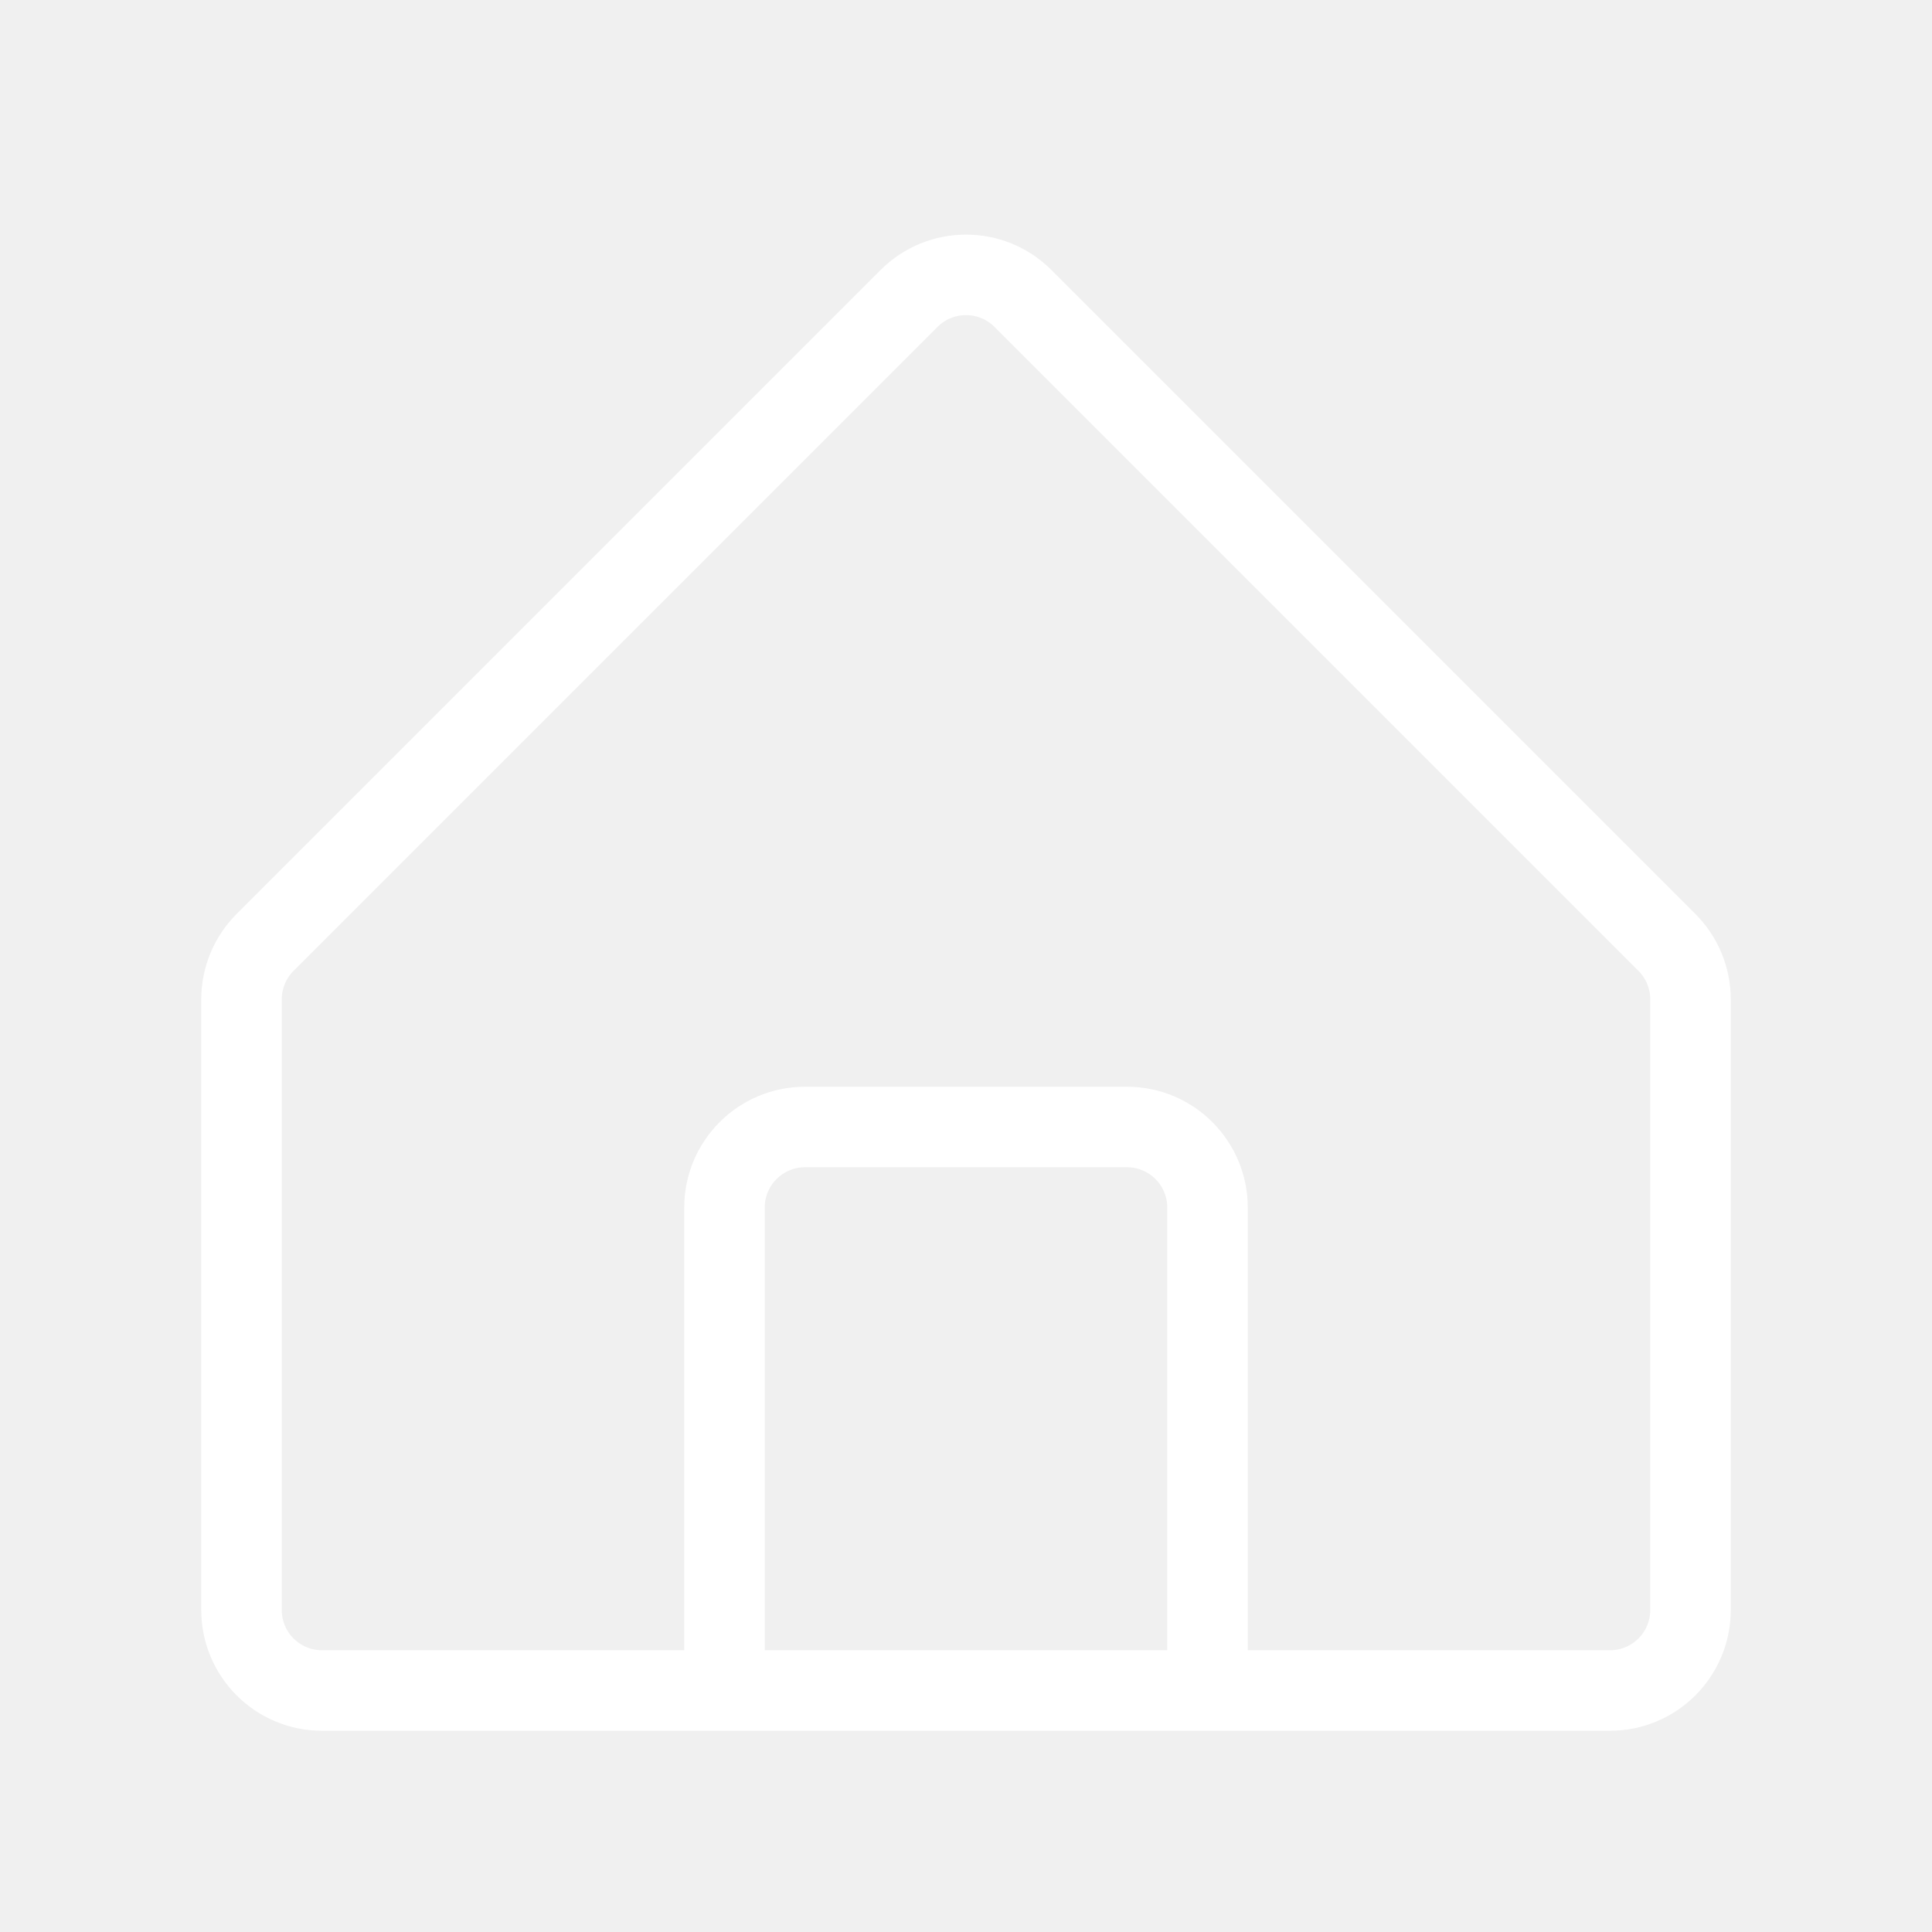
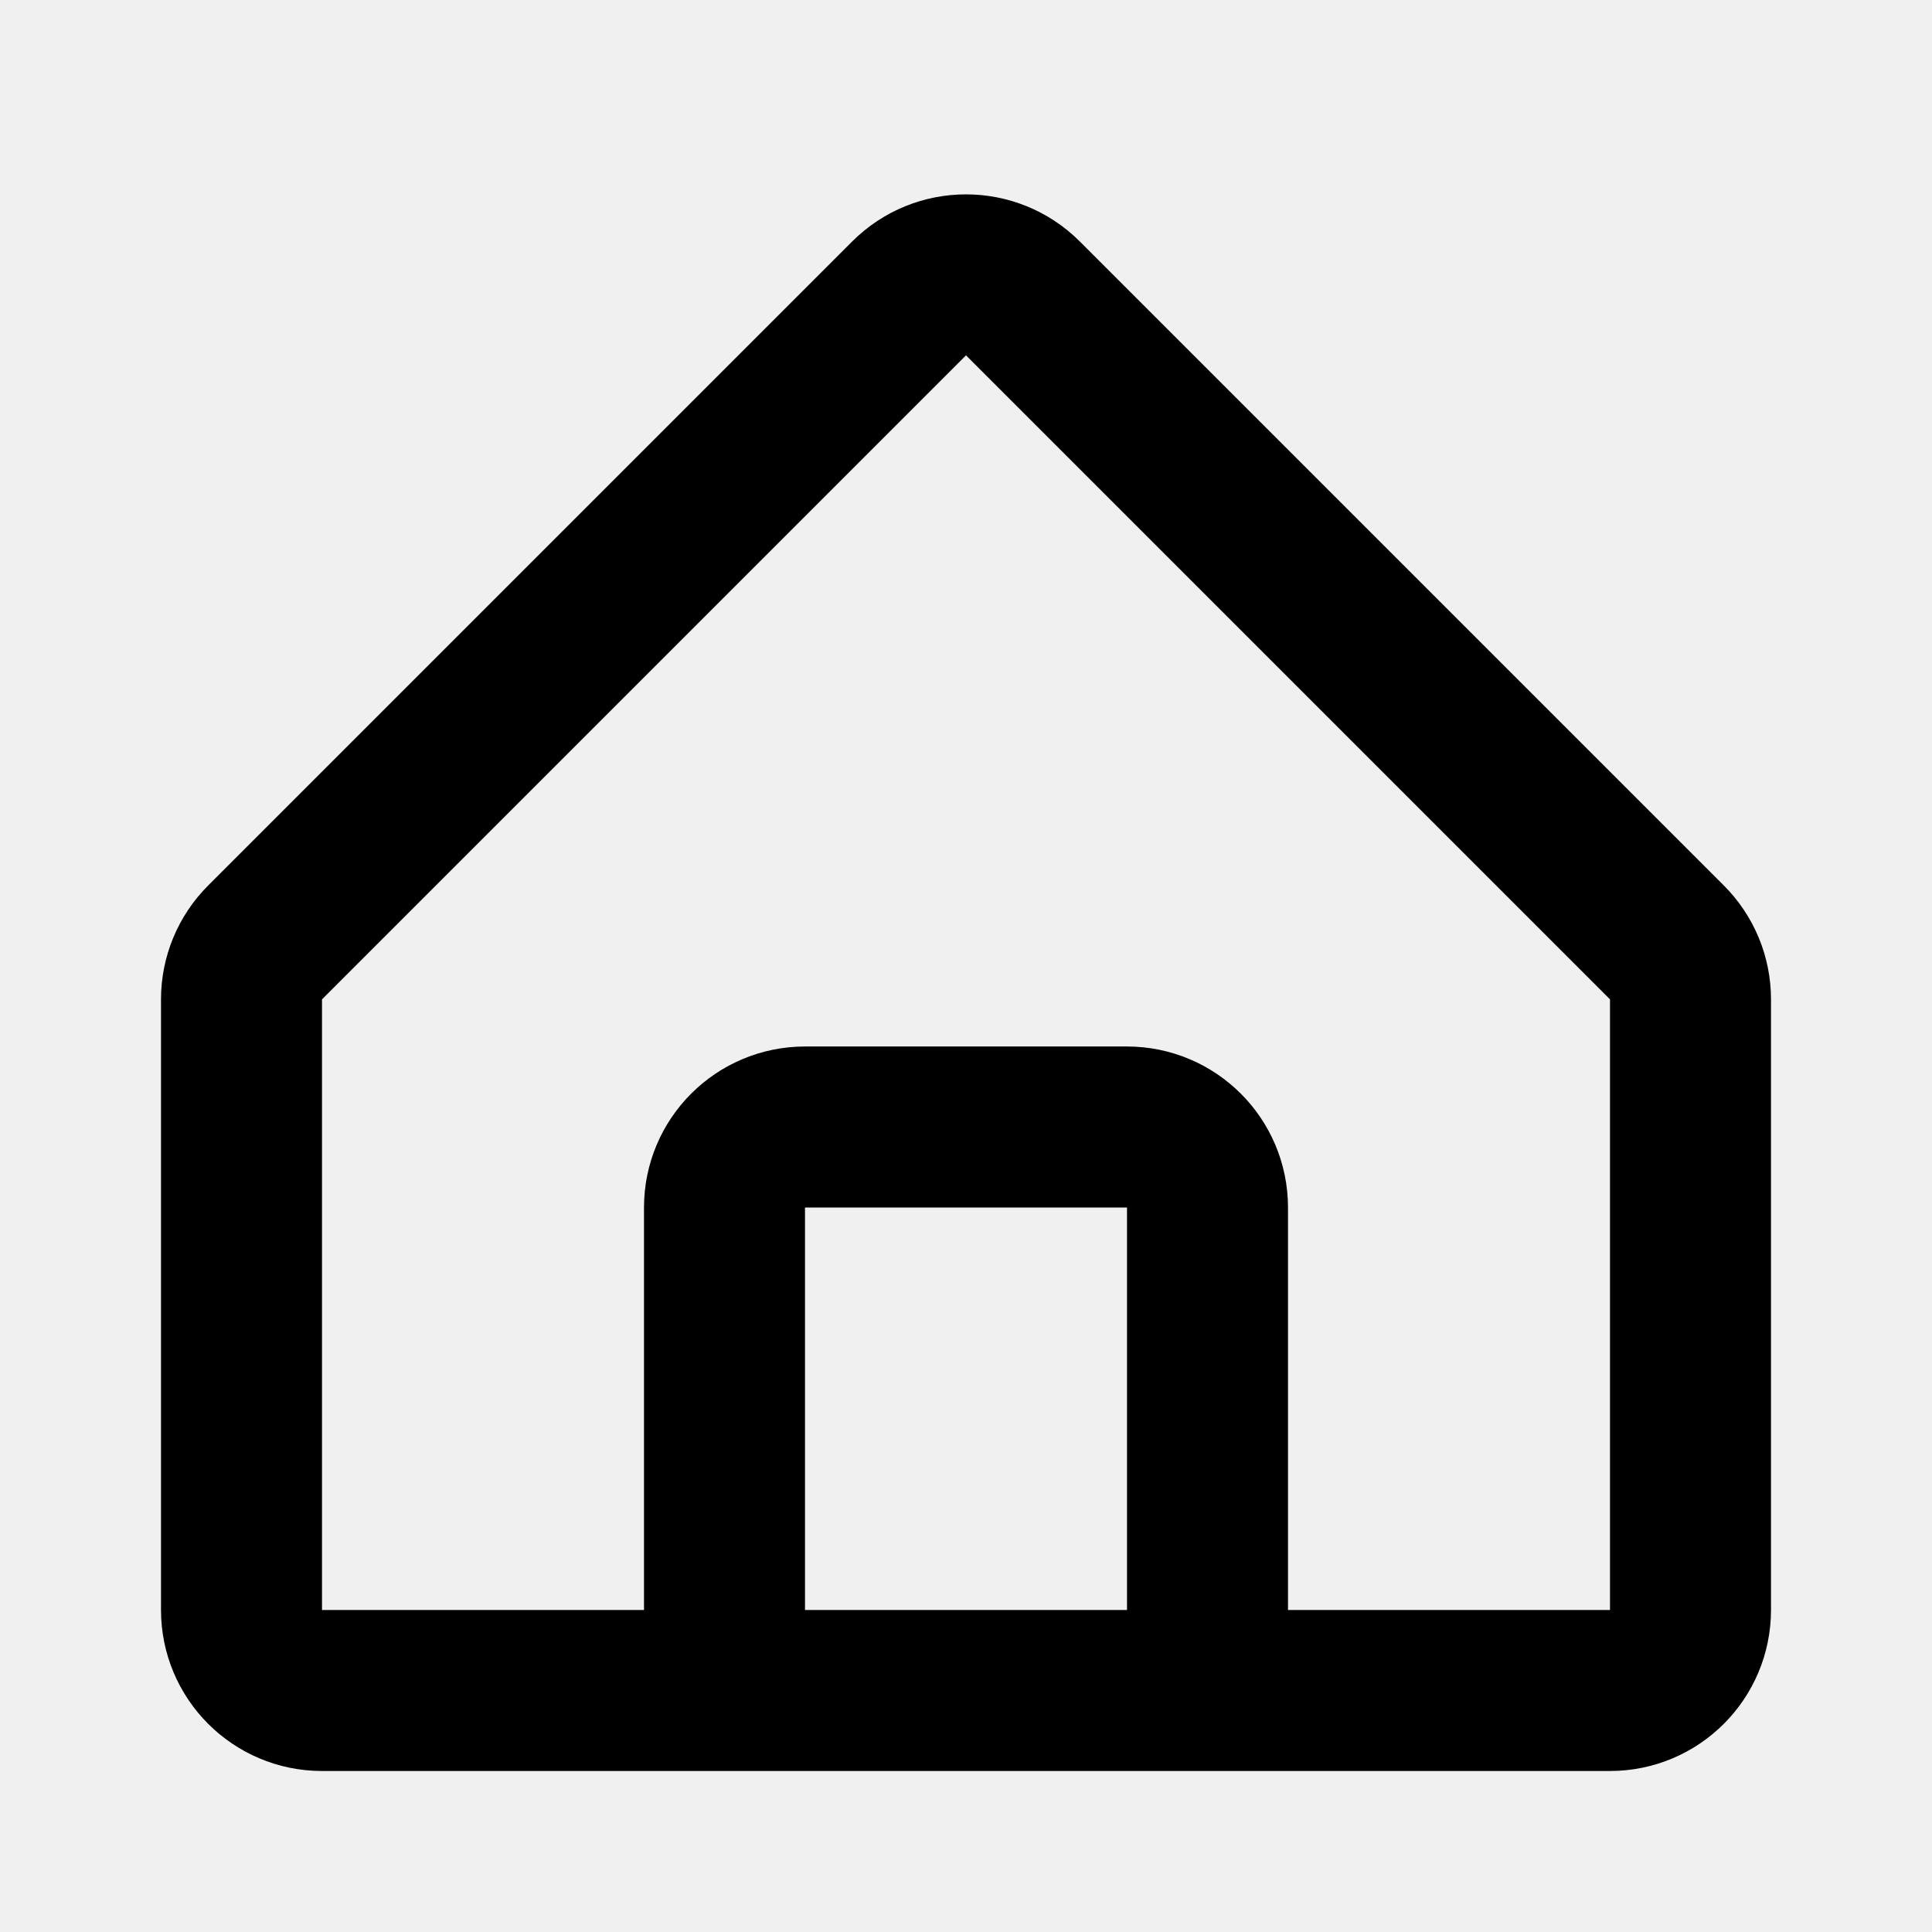
<svg xmlns="http://www.w3.org/2000/svg" width="800px" height="800px" viewBox="0 0 24 24" fill="none">
  <g clip-path="url(#clip0_15_3)">
    <rect width="24" height="24" fill="none" />
-     <path d="M9 21H4C3.448 21 3 20.552 3 20V12.414C3 12.149 3.105 11.895 3.293 11.707L11.293 3.707C11.683 3.317 12.317 3.317 12.707 3.707L20.707 11.707C20.895 11.895 21 12.149 21 12.414V20C21 20.552 20.552 21 20 21H15M9 21H15M9 21V15C9 14.448 9.448 14 10 14H14C14.552 14 15 14.448 15 15V21" stroke="#fff" stroke-linejoin="round" />
+     <path d="M9 21H4C3.448 21 3 20.552 3 20V12.414C3 12.149 3.105 11.895 3.293 11.707L11.293 3.707C11.683 3.317 12.317 3.317 12.707 3.707L20.707 11.707C20.895 11.895 21 12.149 21 12.414V20C21 20.552 20.552 21 20 21H15M9 21H15M9 21V15C9 14.448 9.448 14 10 14H14C14.552 14 15 14.448 15 15V21" stroke="black" stroke-width="2" stroke-linejoin="round" />
  </g>
  <defs>
    <clipPath id="clip0_15_3">
      <rect width="24" height="24" fill="white" />
    </clipPath>
  </defs>
</svg>
